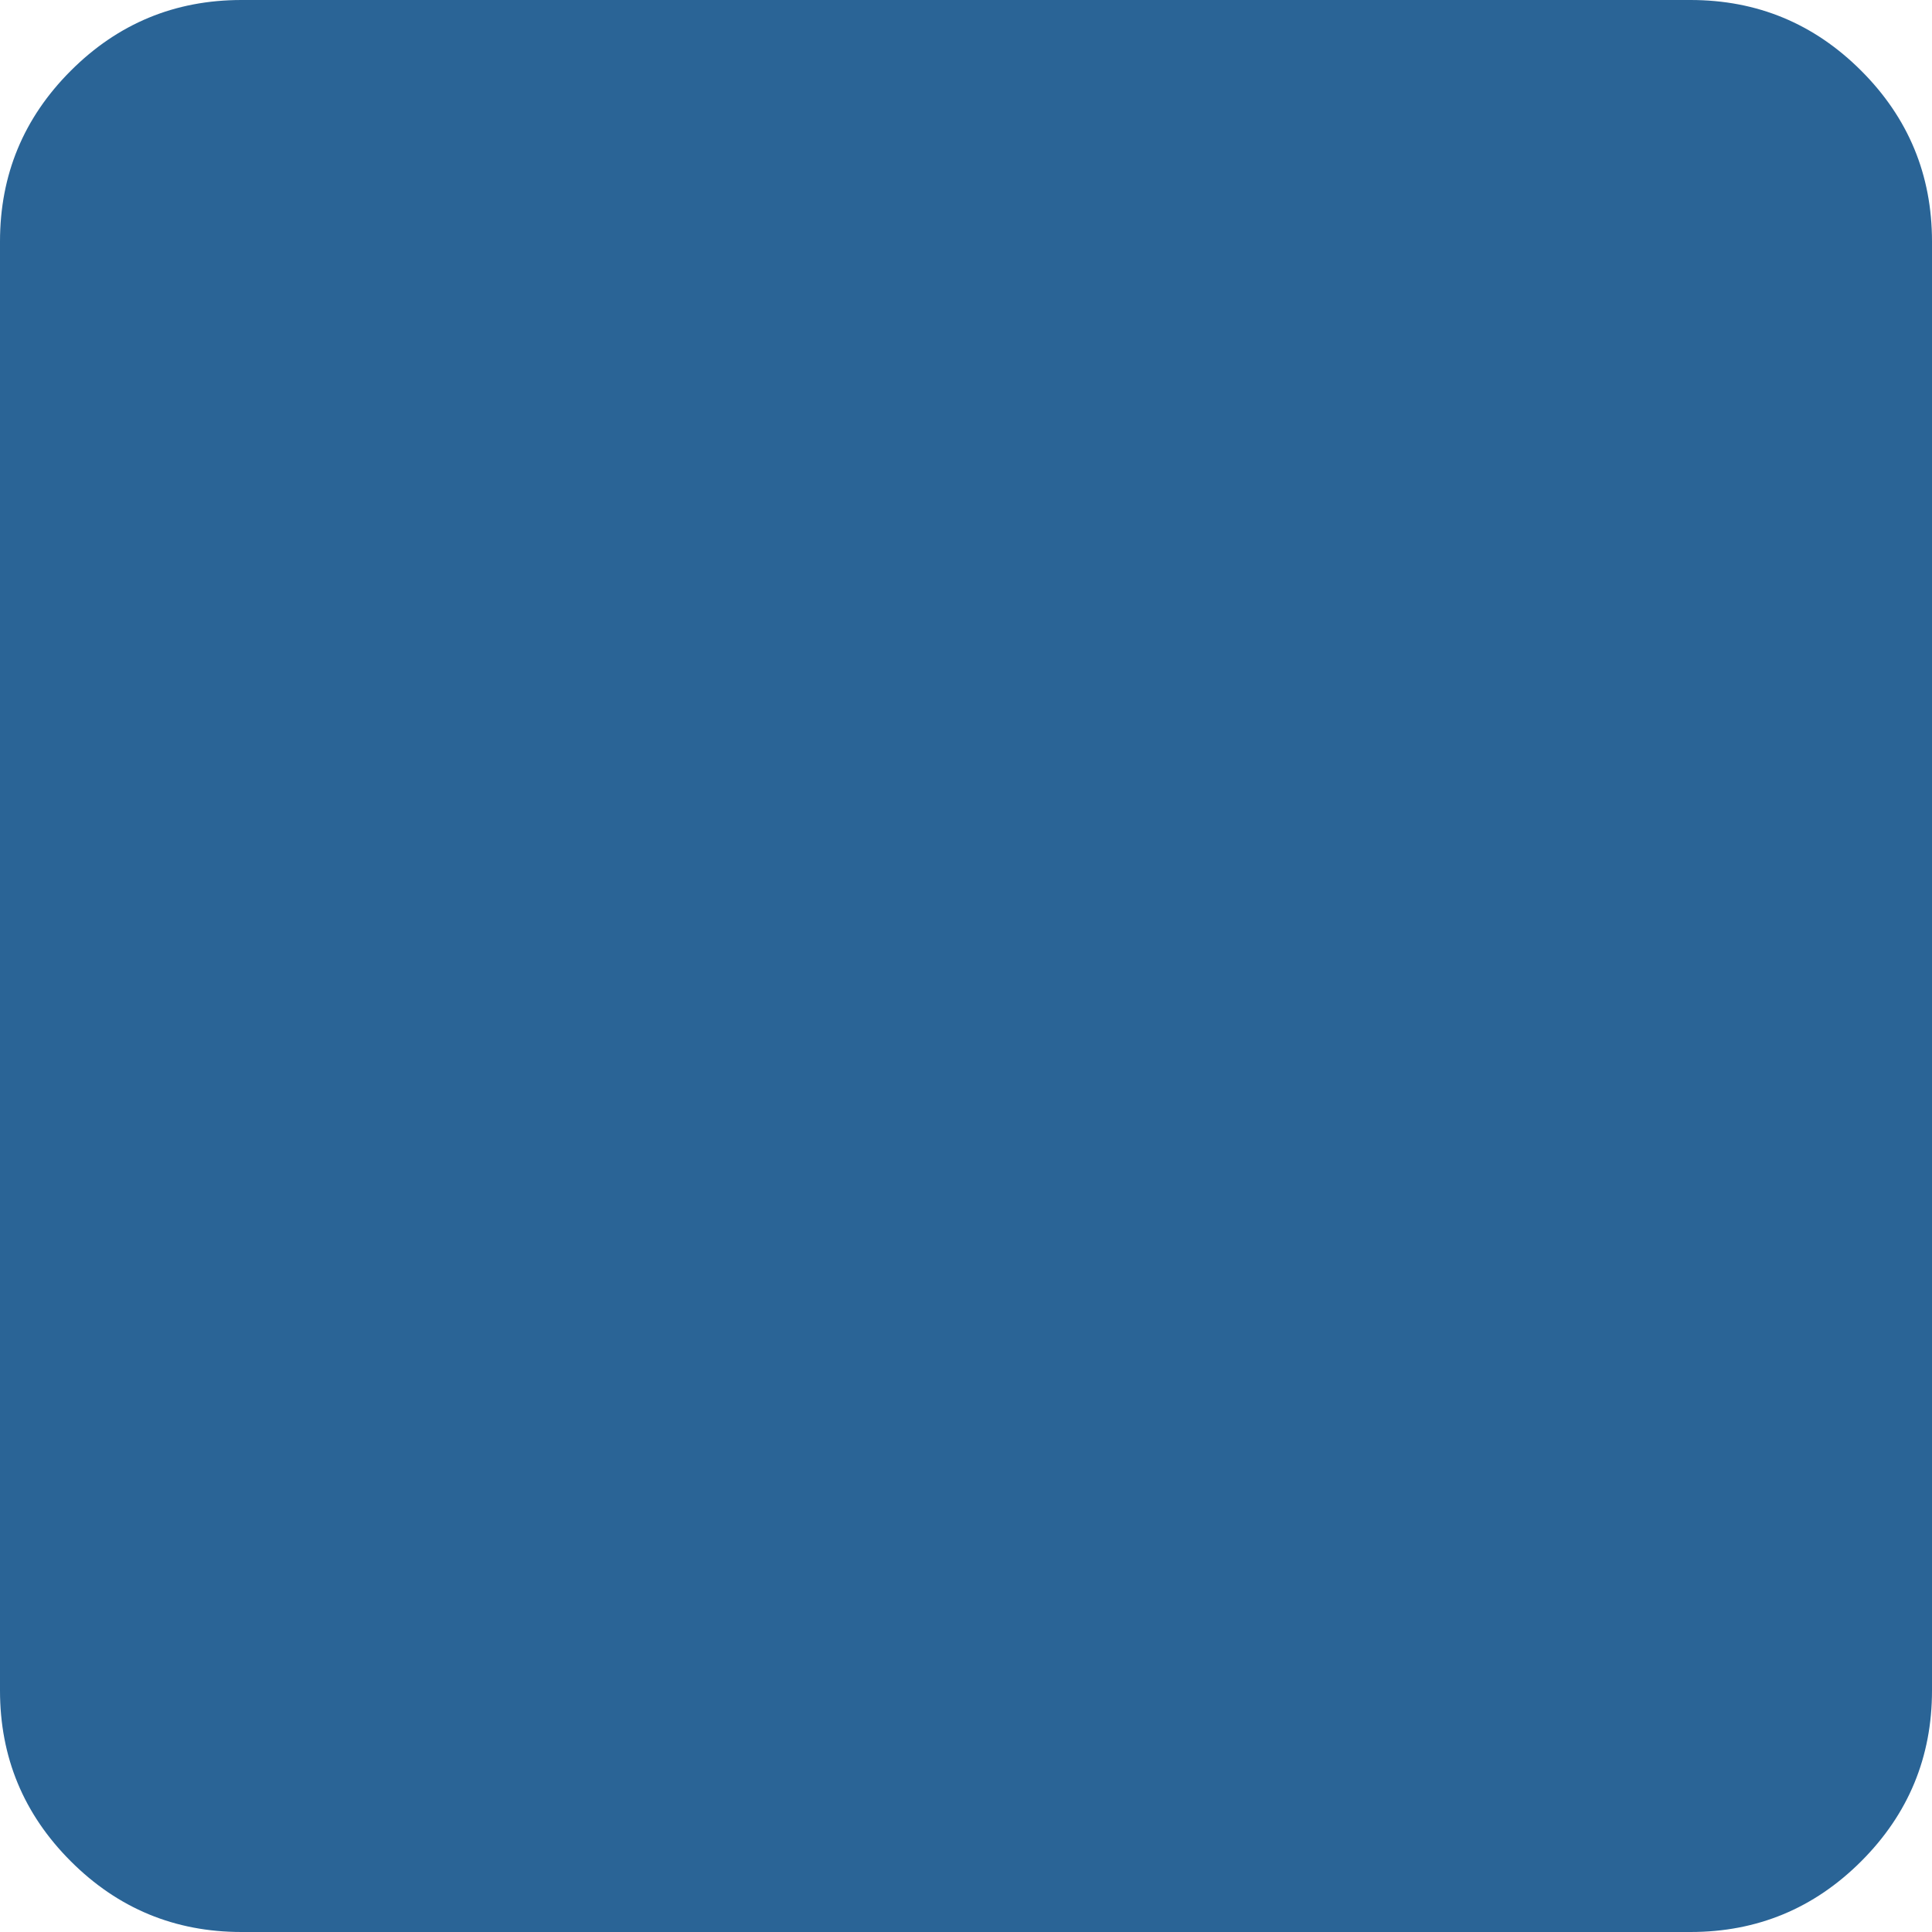
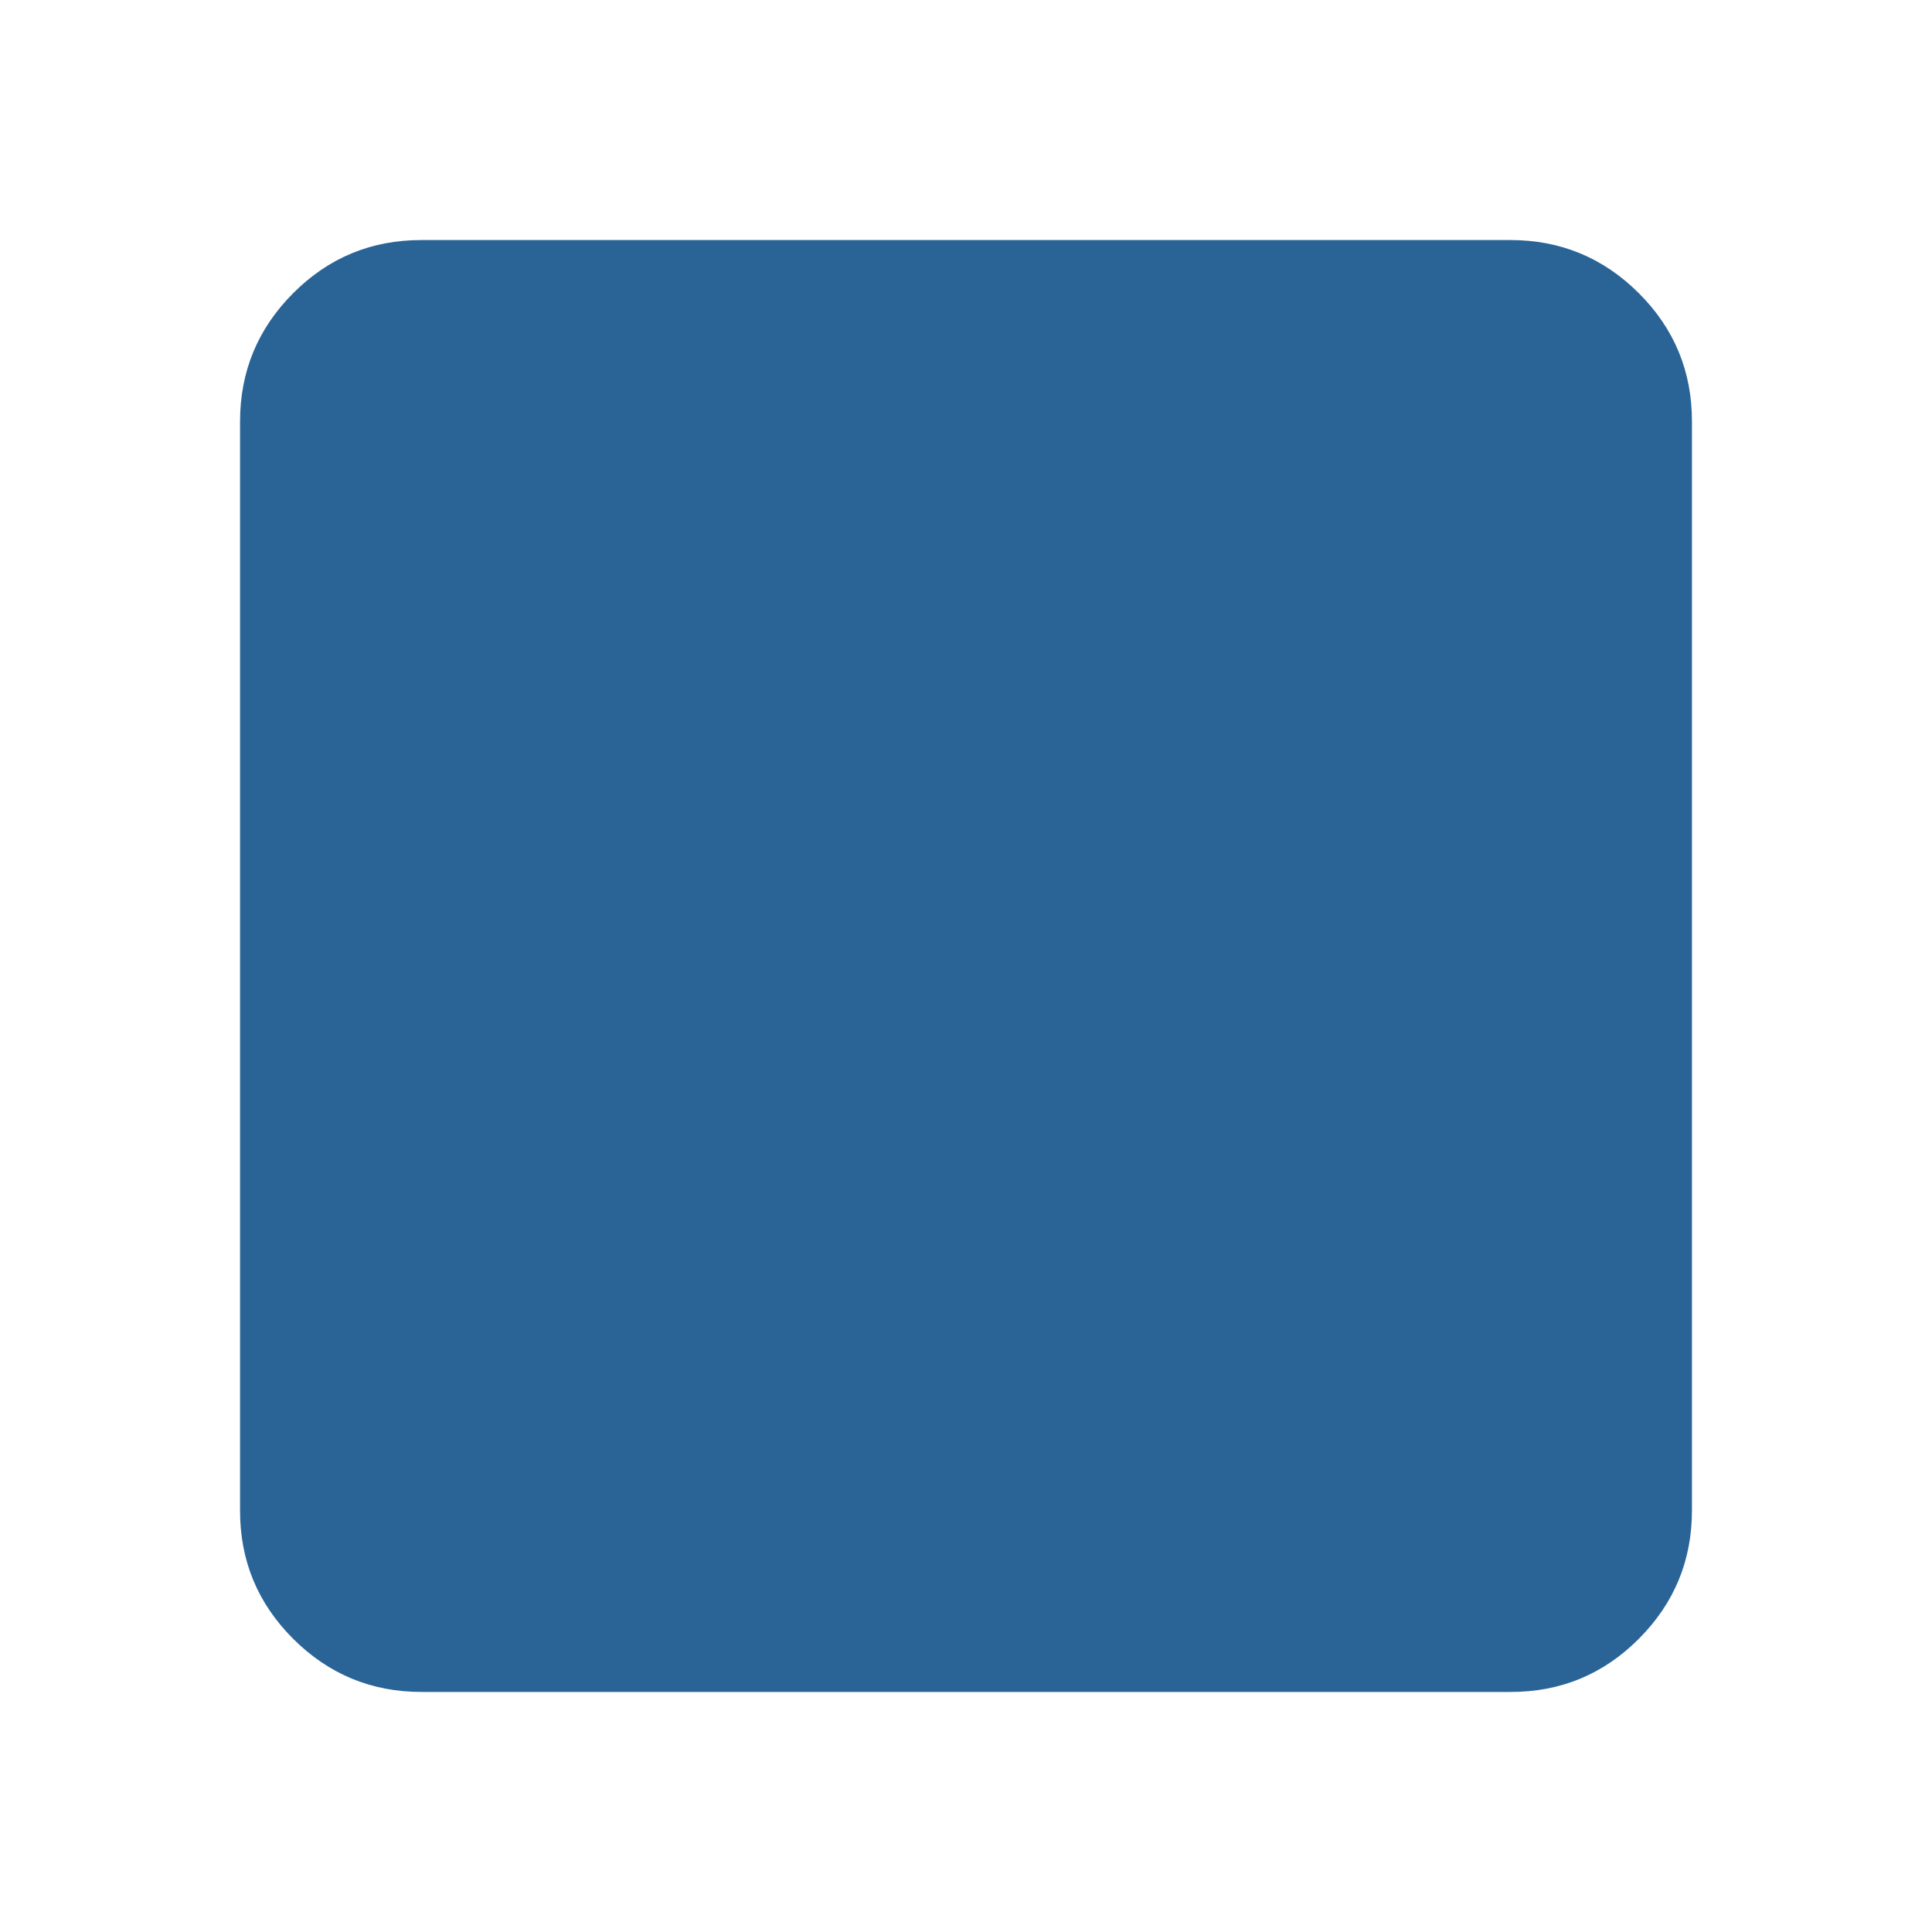
- <svg xmlns="http://www.w3.org/2000/svg" version="1.1" width="32" height="32" viewBox="0 0 32 32">
-   <path d="M4 0h24q1.656 0 2.828 1.172t1.172 2.828v24q0 1.656-1.172 2.828t-2.828 1.172h-24q-1.656 0-2.828-1.172t-1.172-2.828v-24q0-1.656 1.172-2.828t2.828-1.172z" fill="#2a6496" />
+ <svg xmlns="http://www.w3.org/2000/svg" version="1.1" width="16" height="16" viewBox="0 0 16 16">
+   <path d="M3.491 1.988h9.018q0.622 0 1.063 0.44t0.44 1.063v9.018q0 0.622-0.44 1.063t-1.063 0.44h-9.018q-0.622 0-1.063-0.44t-0.44-1.063v-9.018q0-0.622 0.44-1.063t1.063-0.44z" fill="#2a6496" />
</svg>
